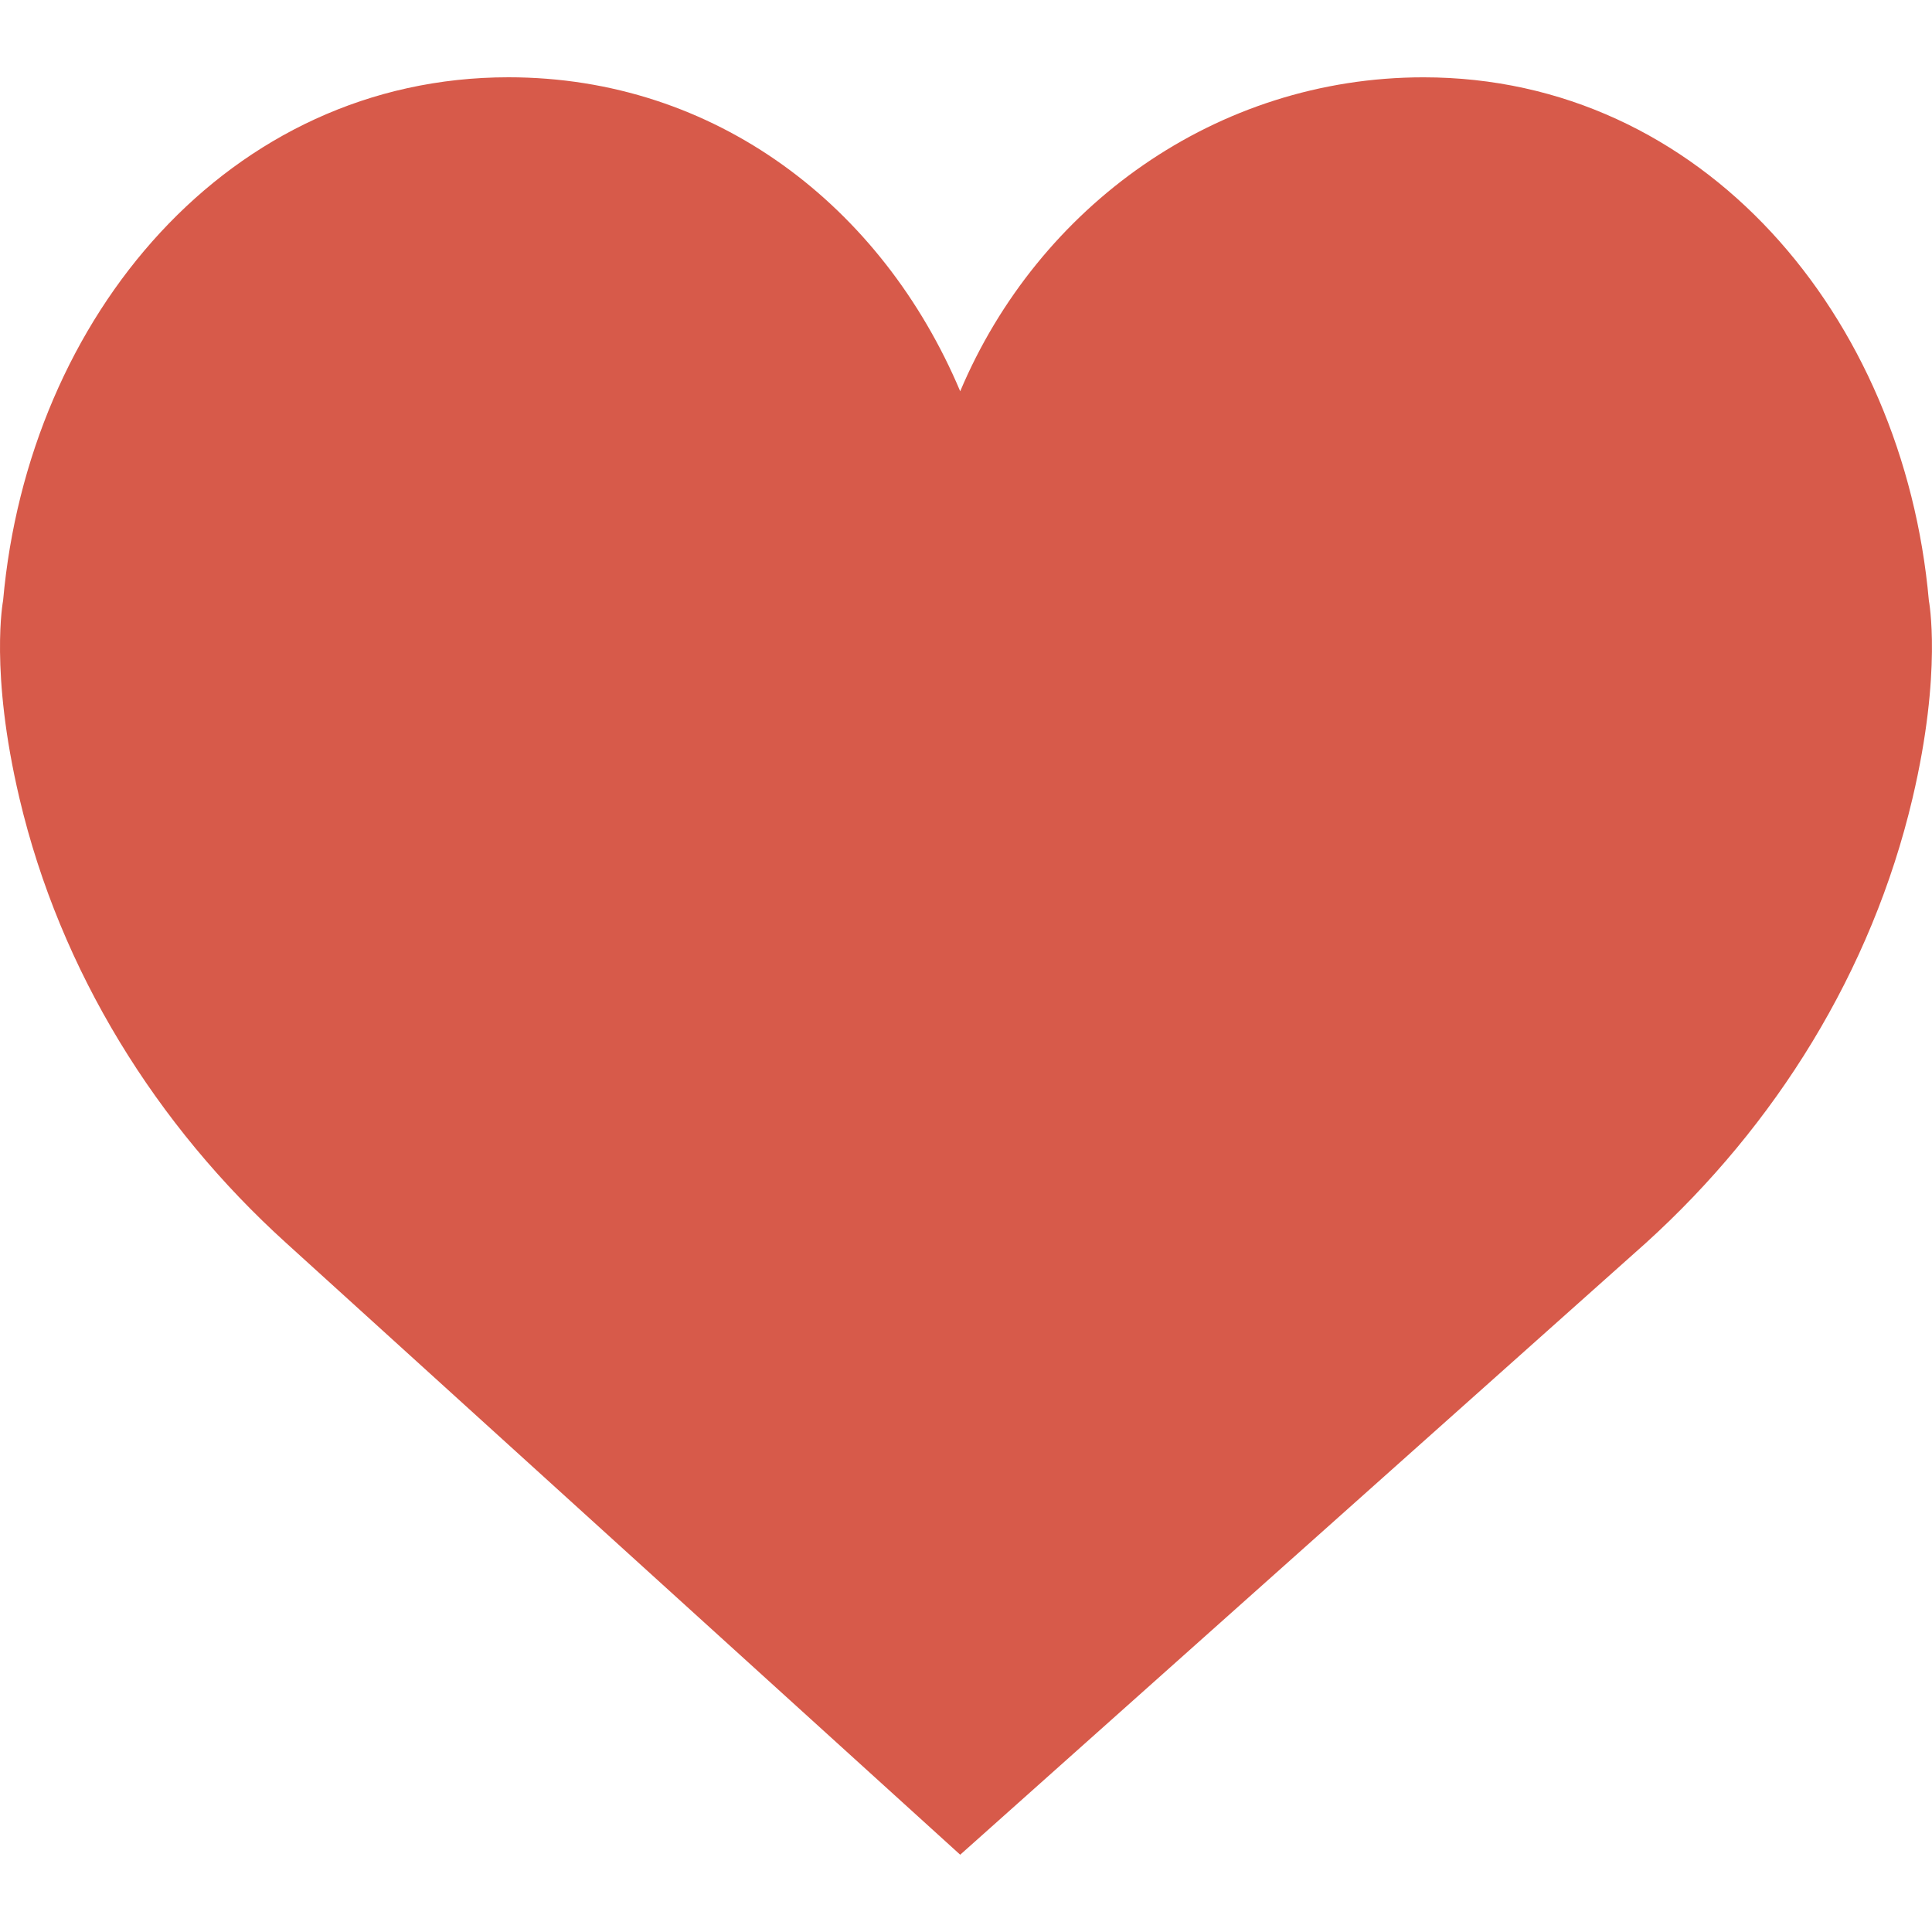
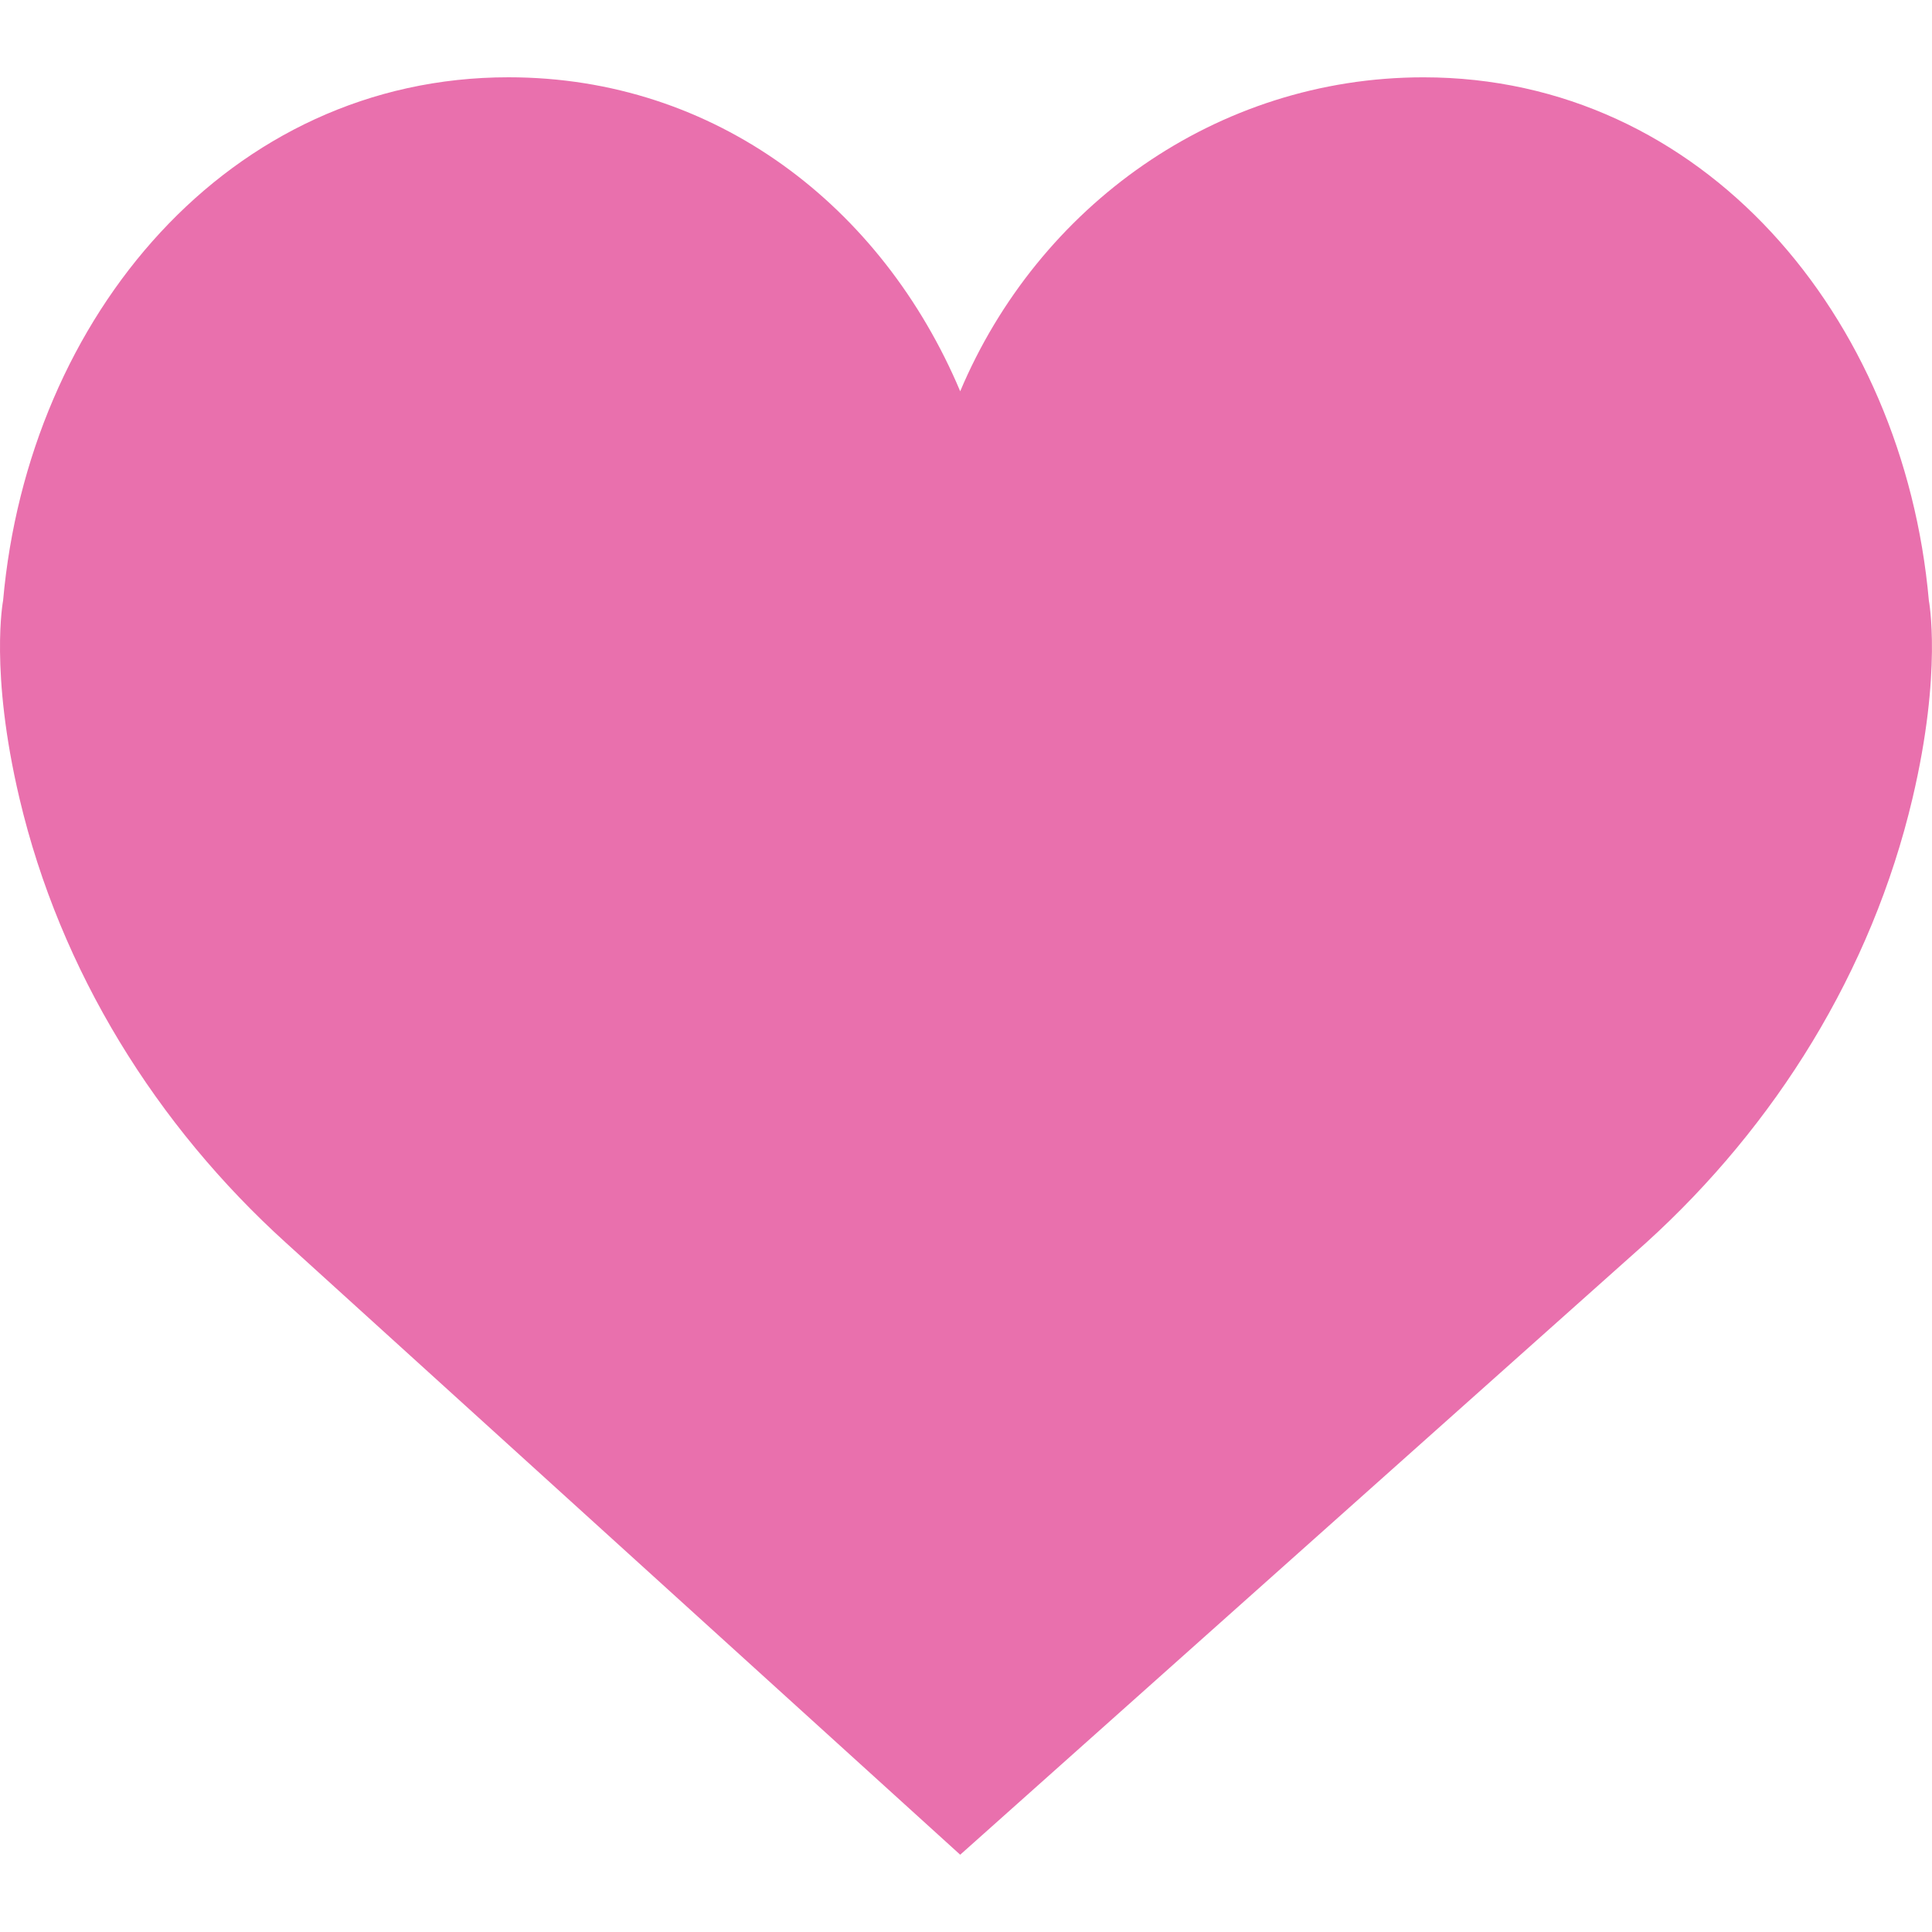
<svg xmlns="http://www.w3.org/2000/svg" viewBox="0 0 50 50">
-   <path d="M24.85 10.126c2.018-4.783 6.628-8.125 11.99-8.125 7.223 0 12.425 6.179 13.079 13.543 0 0 .353 1.828-.424 5.119-1.058 4.482-3.545 8.464-6.898 11.503L24.85 48 7.402 32.165c-3.353-3.038-5.84-7.021-6.898-11.503-.777-3.291-.424-5.119-.424-5.119C.734 8.179 5.936 2 13.159 2c5.363 0 9.673 3.343 11.691 8.126z" fill="#d75a4a" />
+   <path d="M24.85 10.126c2.018-4.783 6.628-8.125 11.99-8.125 7.223 0 12.425 6.179 13.079 13.543 0 0 .353 1.828-.424 5.119-1.058 4.482-3.545 8.464-6.898 11.503L24.85 48 7.402 32.165c-3.353-3.038-5.84-7.021-6.898-11.503-.777-3.291-.424-5.119-.424-5.119C.734 8.179 5.936 2 13.159 2c5.363 0 9.673 3.343 11.691 8.126z" fill="#e970ad" />
</svg>
